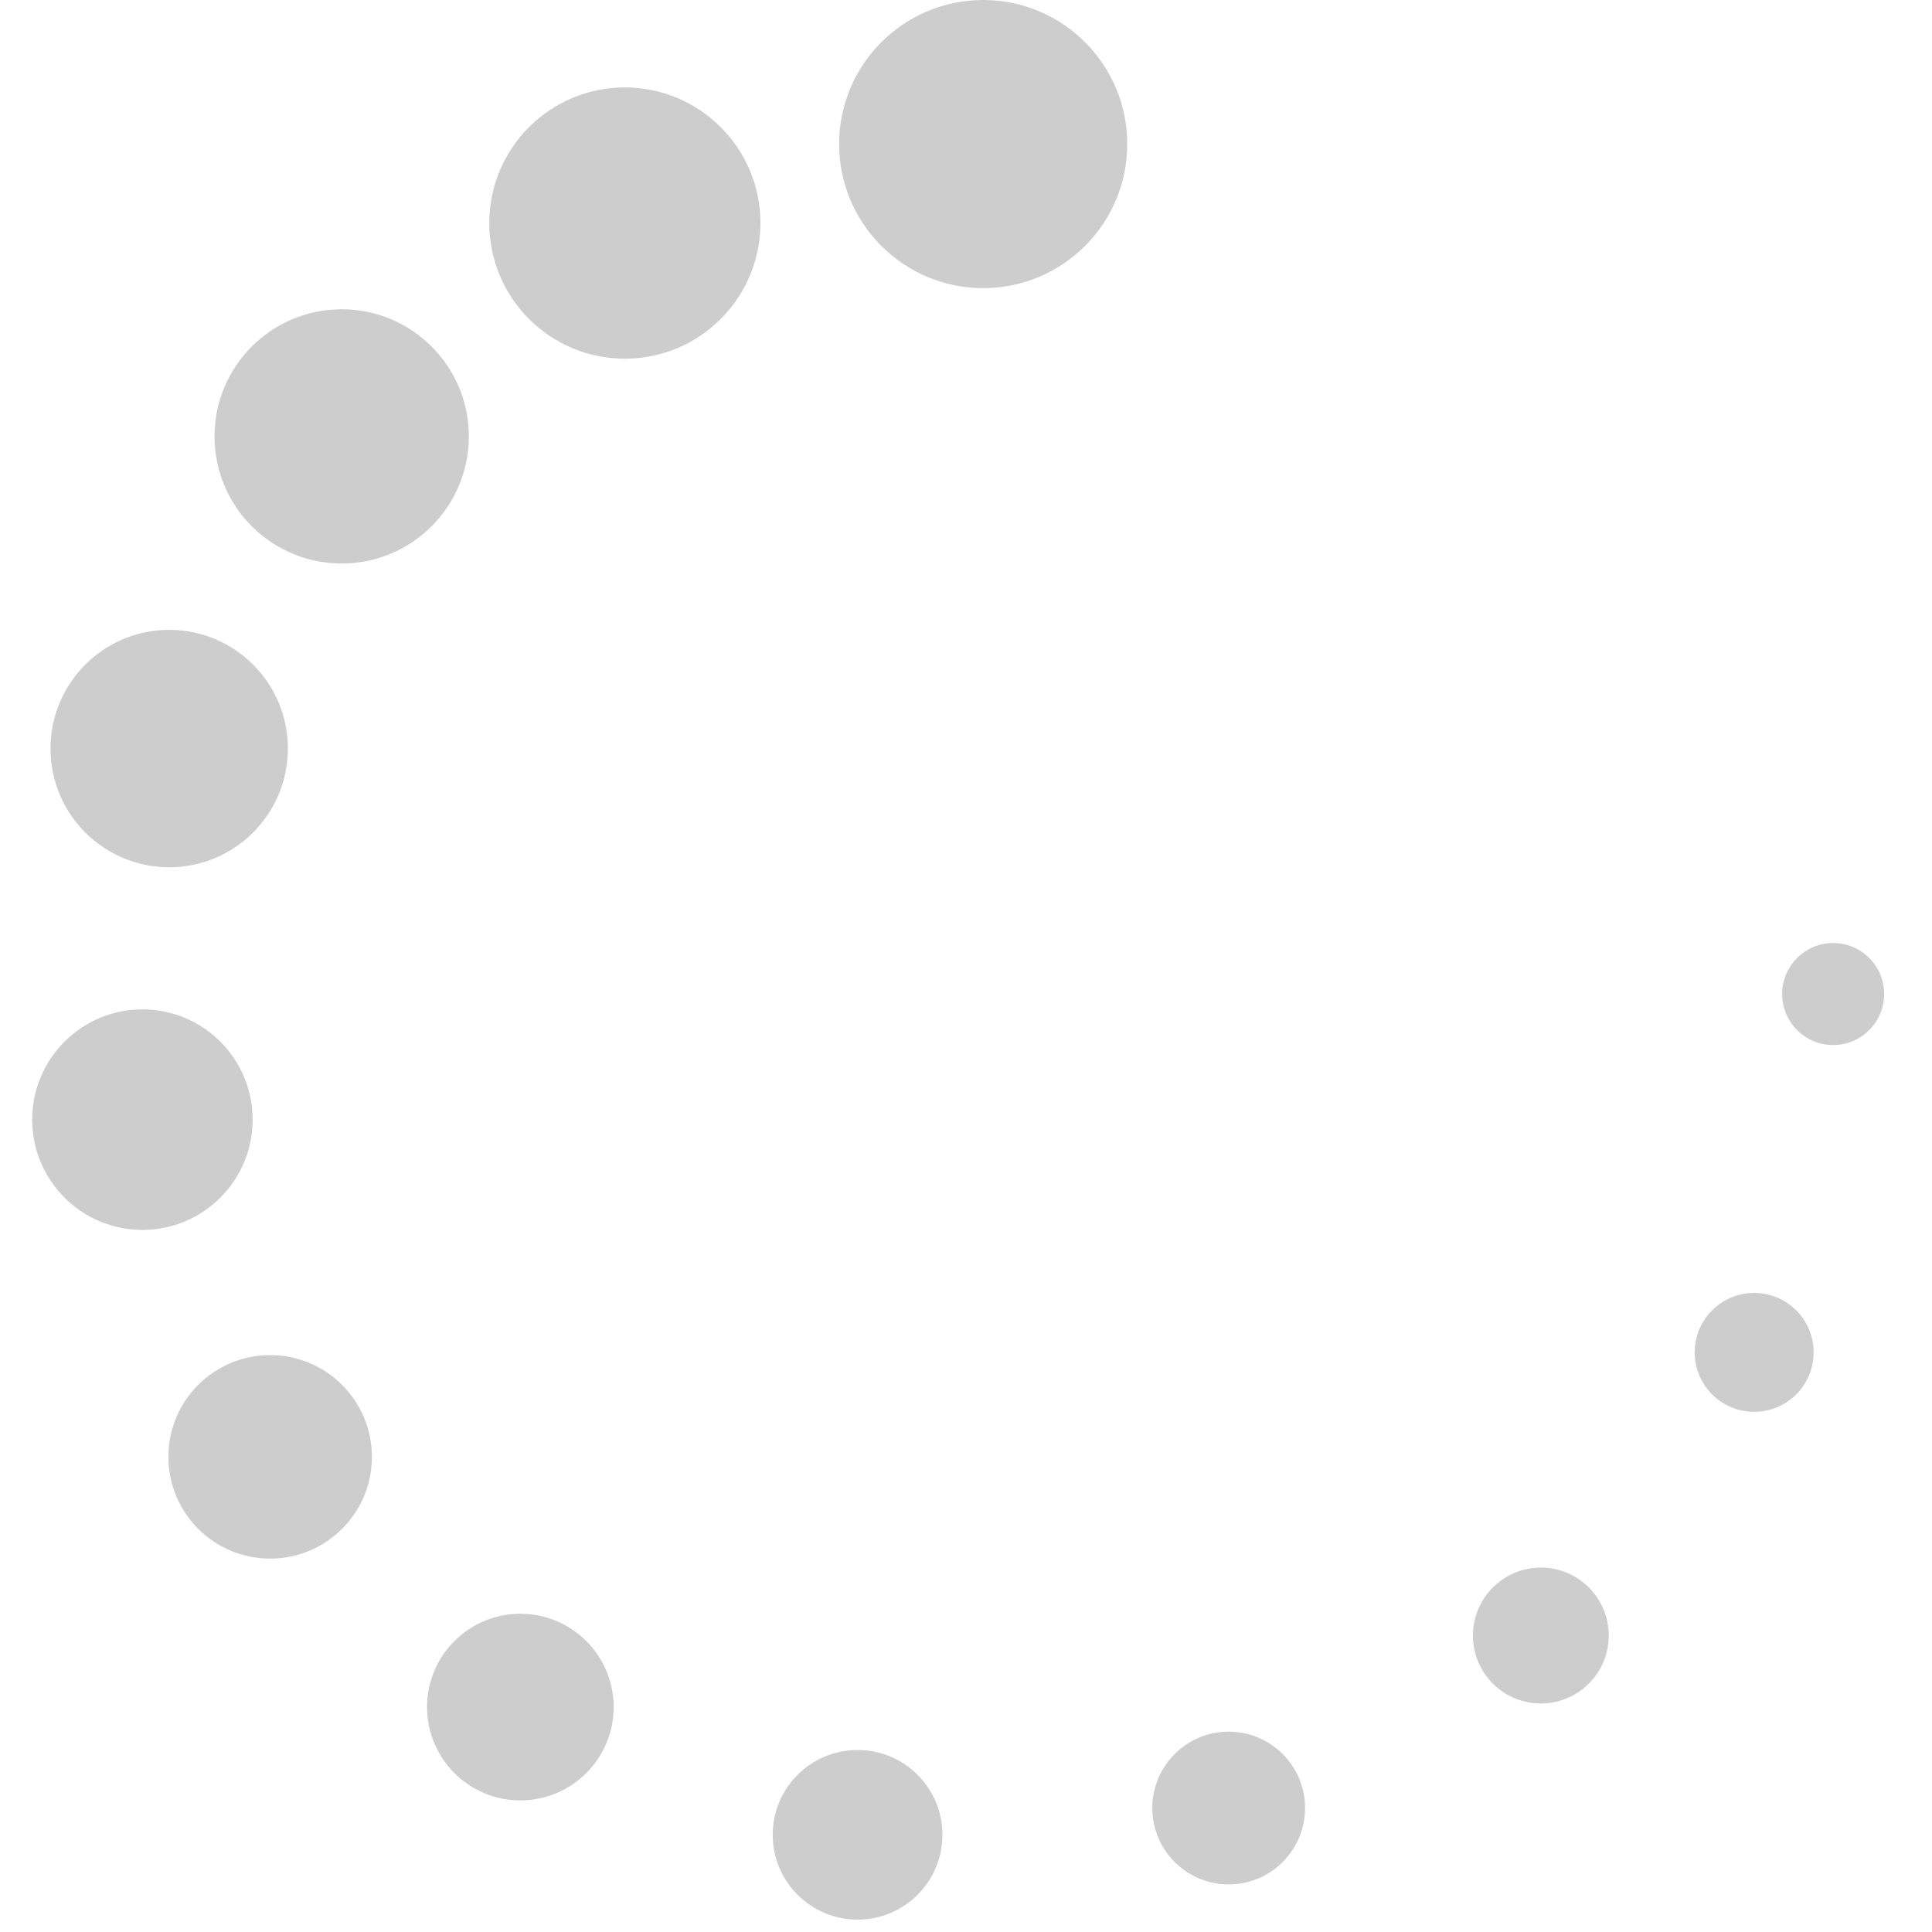
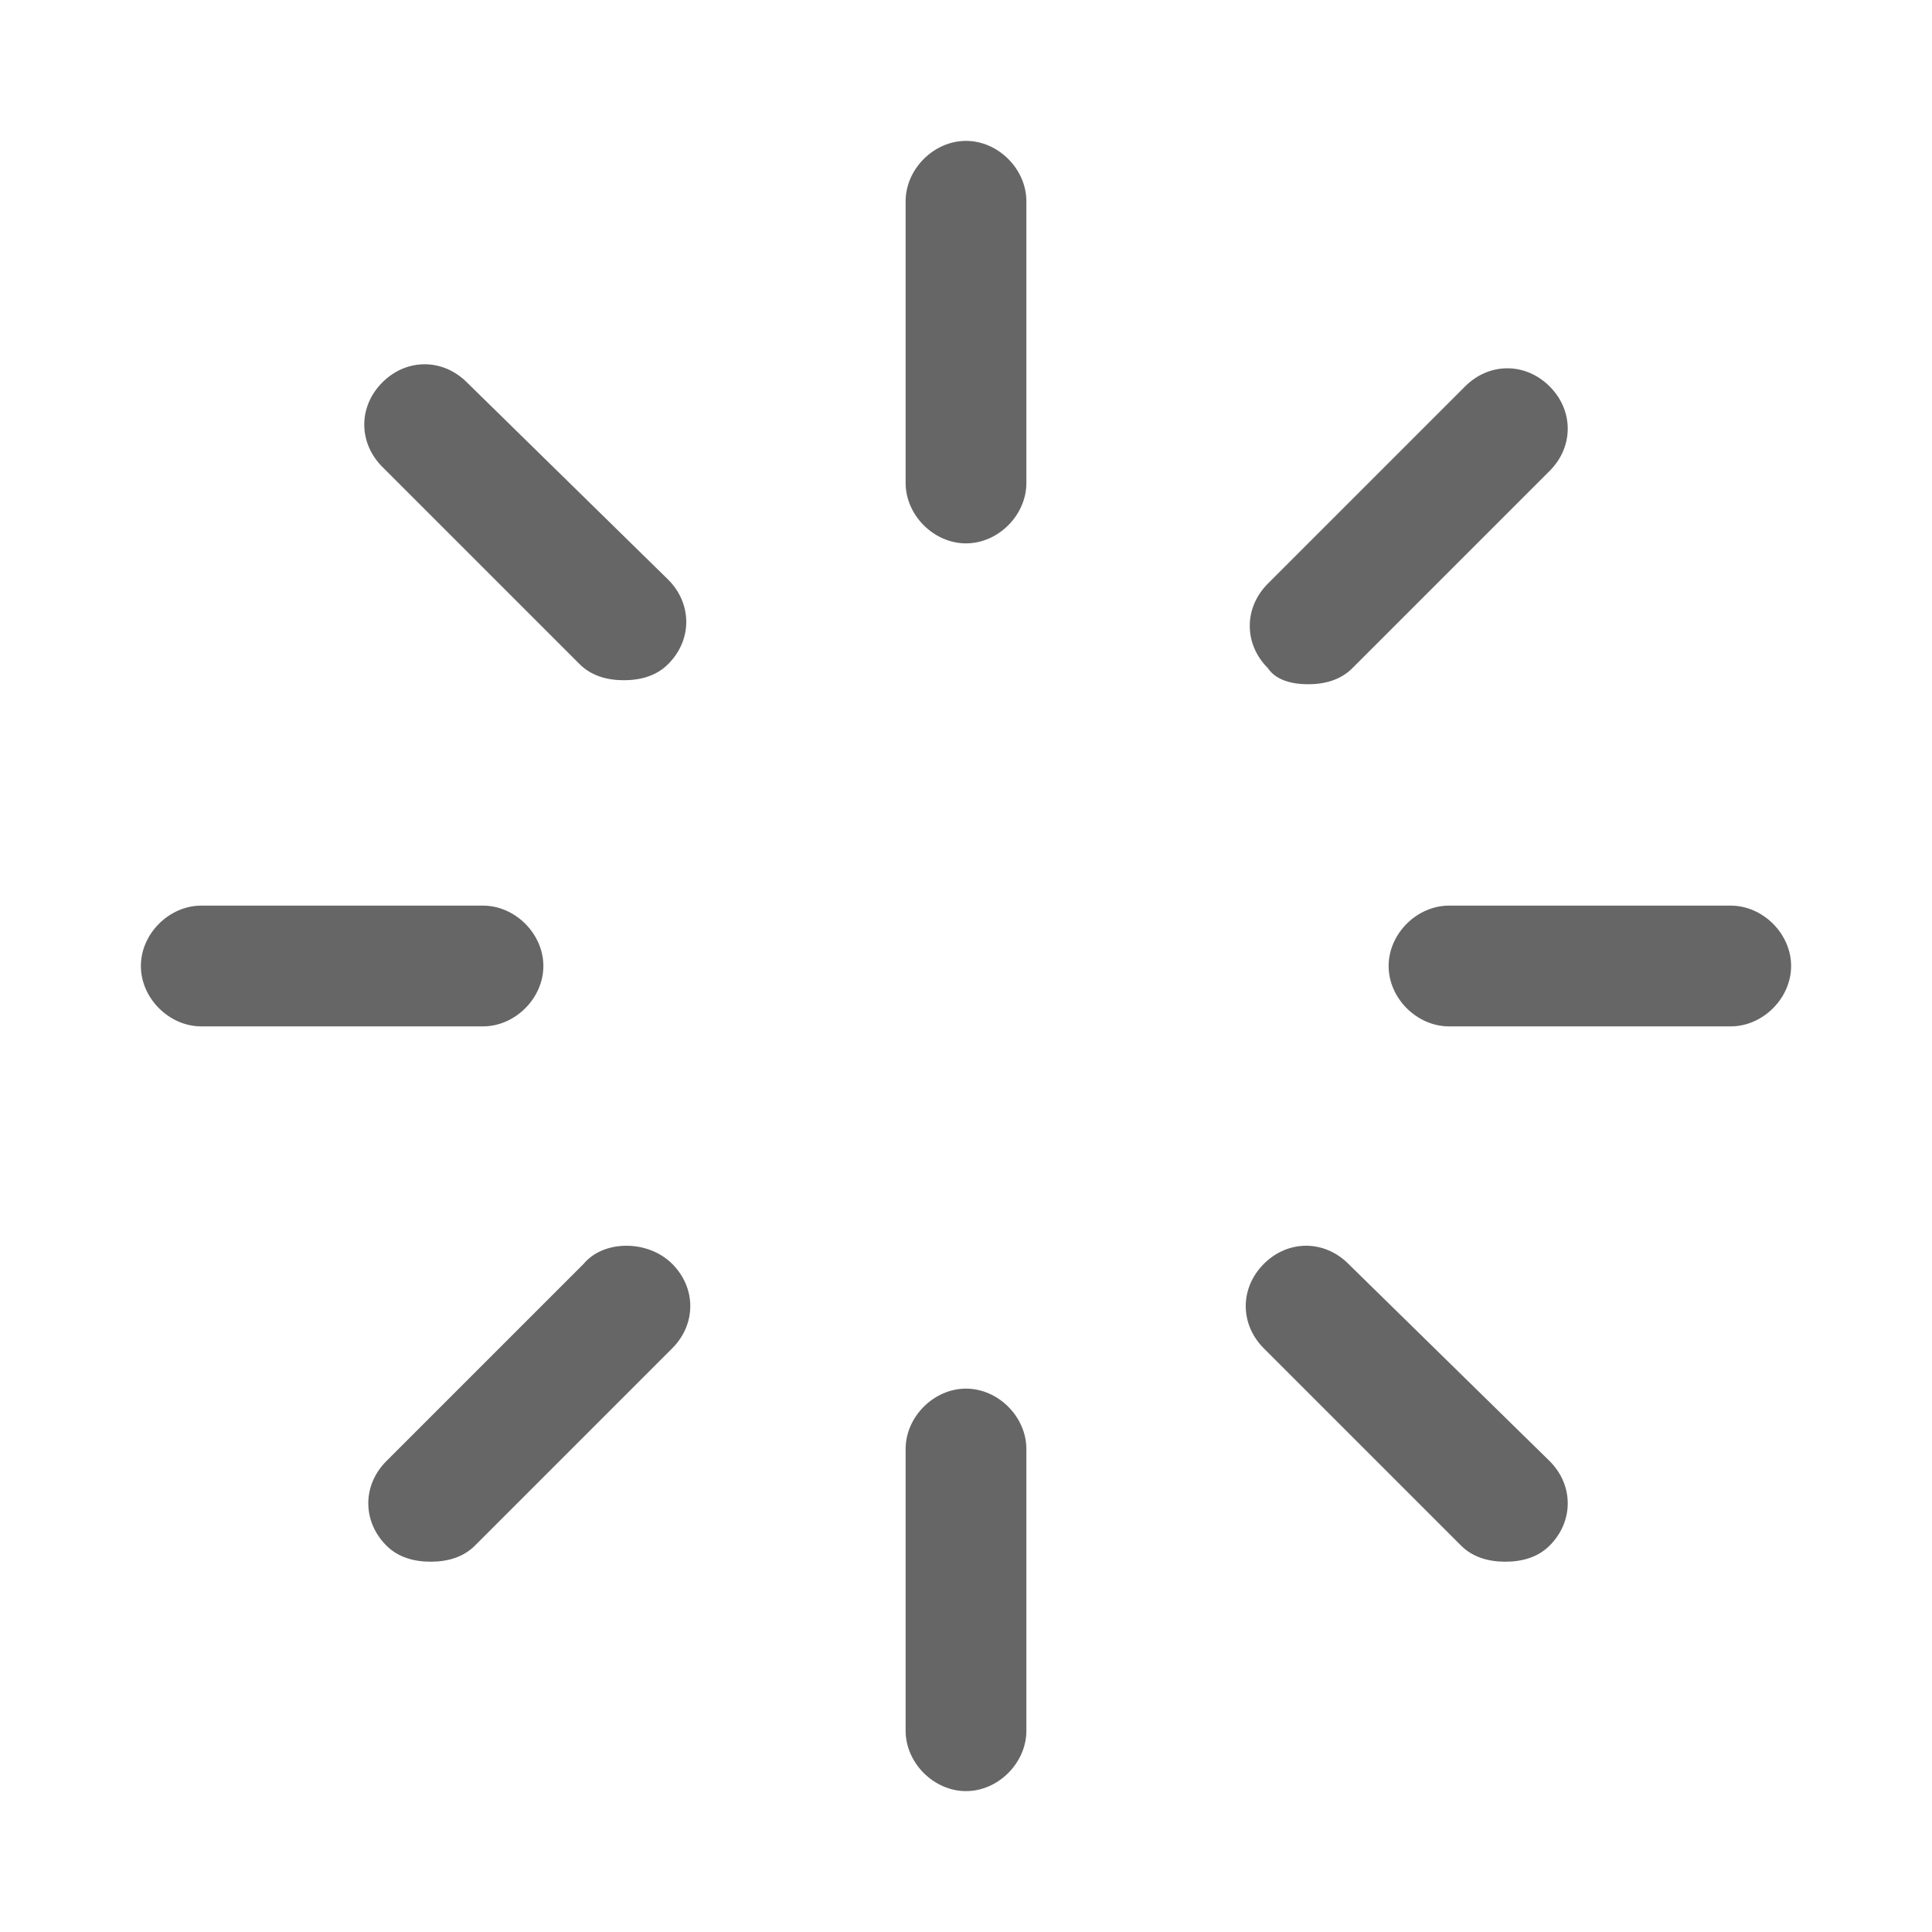
- <svg xmlns="http://www.w3.org/2000/svg" class="icon" width="128px" height="128.00px" viewBox="0 0 1024 1024" version="1.1">
-   <path fill="#cdcdcd" d="M597.466 76.356C597.466 118.511 563.265 152.713 521.11 152.713 478.956 152.713 444.754 118.511 444.754 76.356 444.754 34.202 478.956 0 521.11 0 563.265 0 597.466 34.202 597.466 76.356M403.06 118.228C403.06 157.925 370.872 190.112 331.175 190.112 291.478 190.112 259.325 157.925 259.325 118.228 259.325 78.531 291.478 46.343 331.175 46.343 370.872 46.343 403.06 78.531 403.06 118.228M248.494 231.298C248.494 268.503 218.32 298.677 181.115 298.677 143.875 298.677 113.702 268.503 113.702 231.298 113.702 194.092 143.875 163.919 181.115 163.919 218.32 163.919 248.494 194.092 248.494 231.298M152.579 396.752C152.579 431.5 124.419 459.66 89.672 459.66 54.924 459.66 26.764 431.5 26.764 396.752 26.764 362.004 54.924 333.844 89.672 333.844 124.419 333.844 152.579 362.004 152.579 396.752M133.908 593.435C133.908 625.691 107.762 651.872 75.472 651.872 43.216 651.872 17.07 625.691 17.07 593.435 17.07 561.179 43.216 534.999 75.472 534.999 107.762 534.999 133.908 561.179 133.908 593.435M197.117 772.168C197.117 801.966 172.984 826.098 143.186 826.098 113.388 826.098 89.255 801.966 89.255 772.168 89.255 742.369 113.388 718.237 143.186 718.237 172.984 718.237 197.117 742.369 197.117 772.168M325.257 904.789C325.257 932.096 303.104 954.249 275.797 954.249 248.491 954.249 226.338 932.096 226.338 904.789 226.338 877.483 248.491 855.33 275.797 855.33 303.104 855.33 325.257 877.483 325.257 904.789M499.504 972.486C499.504 997.335 479.365 1017.44 454.55 1017.44 429.701 1017.44 409.562 997.335 409.562 972.486 409.562 947.637 429.701 927.532 454.55 927.532 479.365 927.532 499.504 947.637 499.504 972.486M691.705 958.297C691.705 980.654 673.58 998.779 651.223 998.779 628.866 998.779 610.741 980.654 610.741 958.297 610.741 935.939 628.866 917.815 651.223 917.815 673.58 917.815 691.705 935.939 691.705 958.297M852.675 866.867C852.675 886.733 836.564 902.878 816.664 902.878 796.798 902.878 780.687 886.733 780.687 866.867 780.687 847.002 796.798 830.857 816.664 830.857 836.564 830.857 852.675 847.002 852.675 866.867M961.26 716.786C961.26 734.194 947.162 748.291 929.754 748.291 912.346 748.291 898.215 734.194 898.215 716.786 898.215 699.378 912.346 685.281 929.754 685.281 947.162 685.281 961.26 699.378 961.26 716.786M998.646 526.862C998.646 541.778 986.528 553.895 971.612 553.895 956.696 553.895 944.579 541.778 944.579 526.862 944.579 511.945 956.696 499.828 971.612 499.828 986.528 499.828 998.646 511.945 998.646 526.862" />
+ <svg xmlns="http://www.w3.org/2000/svg" class="icon" width="128px" height="128px" viewBox="0 0 1024 1024" version="1.1">
+   <path fill="#666666" d="M512 74.667c-17.067 0-32 14.933-32 32v149.333c0 17.067 14.933 32 32 32s32-14.933 32-32V106.667c0-17.067-14.933-32-32-32zM693.333 362.667c8.533 0 17.067-2.133 23.467-8.533l104.533-104.533c12.8-12.8 12.8-32 0-44.8-12.8-12.8-32-12.8-44.8 0l-104.533 104.533c-12.8 12.8-12.8 32 0 44.8 4.267 6.4 12.8 8.533 21.333 8.533zM917.333 480h-149.333c-17.067 0-32 14.933-32 32s14.933 32 32 32h149.333c17.067 0 32-14.933 32-32s-14.933-32-32-32zM714.667 669.867c-12.8-12.8-32-12.8-44.8 0s-12.8 32 0 44.8l104.533 104.533c6.4 6.4 14.933 8.533 23.467 8.533s17.067-2.133 23.467-8.533c12.8-12.8 12.8-32 0-44.8l-106.667-104.533zM512 736c-17.067 0-32 14.933-32 32v149.333c0 17.067 14.933 32 32 32s32-14.933 32-32v-149.333c0-17.067-14.933-32-32-32zM309.333 669.867l-104.533 104.533c-12.8 12.8-12.8 32 0 44.8 6.4 6.4 14.933 8.533 23.467 8.533s17.067-2.133 23.467-8.533l104.533-104.533c12.8-12.8 12.8-32 0-44.8s-36.267-12.8-46.933 0zM288 512c0-17.067-14.933-32-32-32H106.667c-17.067 0-32 14.933-32 32s14.933 32 32 32h149.333c17.067 0 32-14.933 32-32zM247.467 202.667c-12.8-12.8-32-12.8-44.8 0-12.8 12.8-12.8 32 0 44.8l104.533 104.533c6.4 6.4 14.933 8.533 23.467 8.533s17.067-2.133 23.467-8.533c12.8-12.8 12.8-32 0-44.8l-106.667-104.533z" />
</svg>
